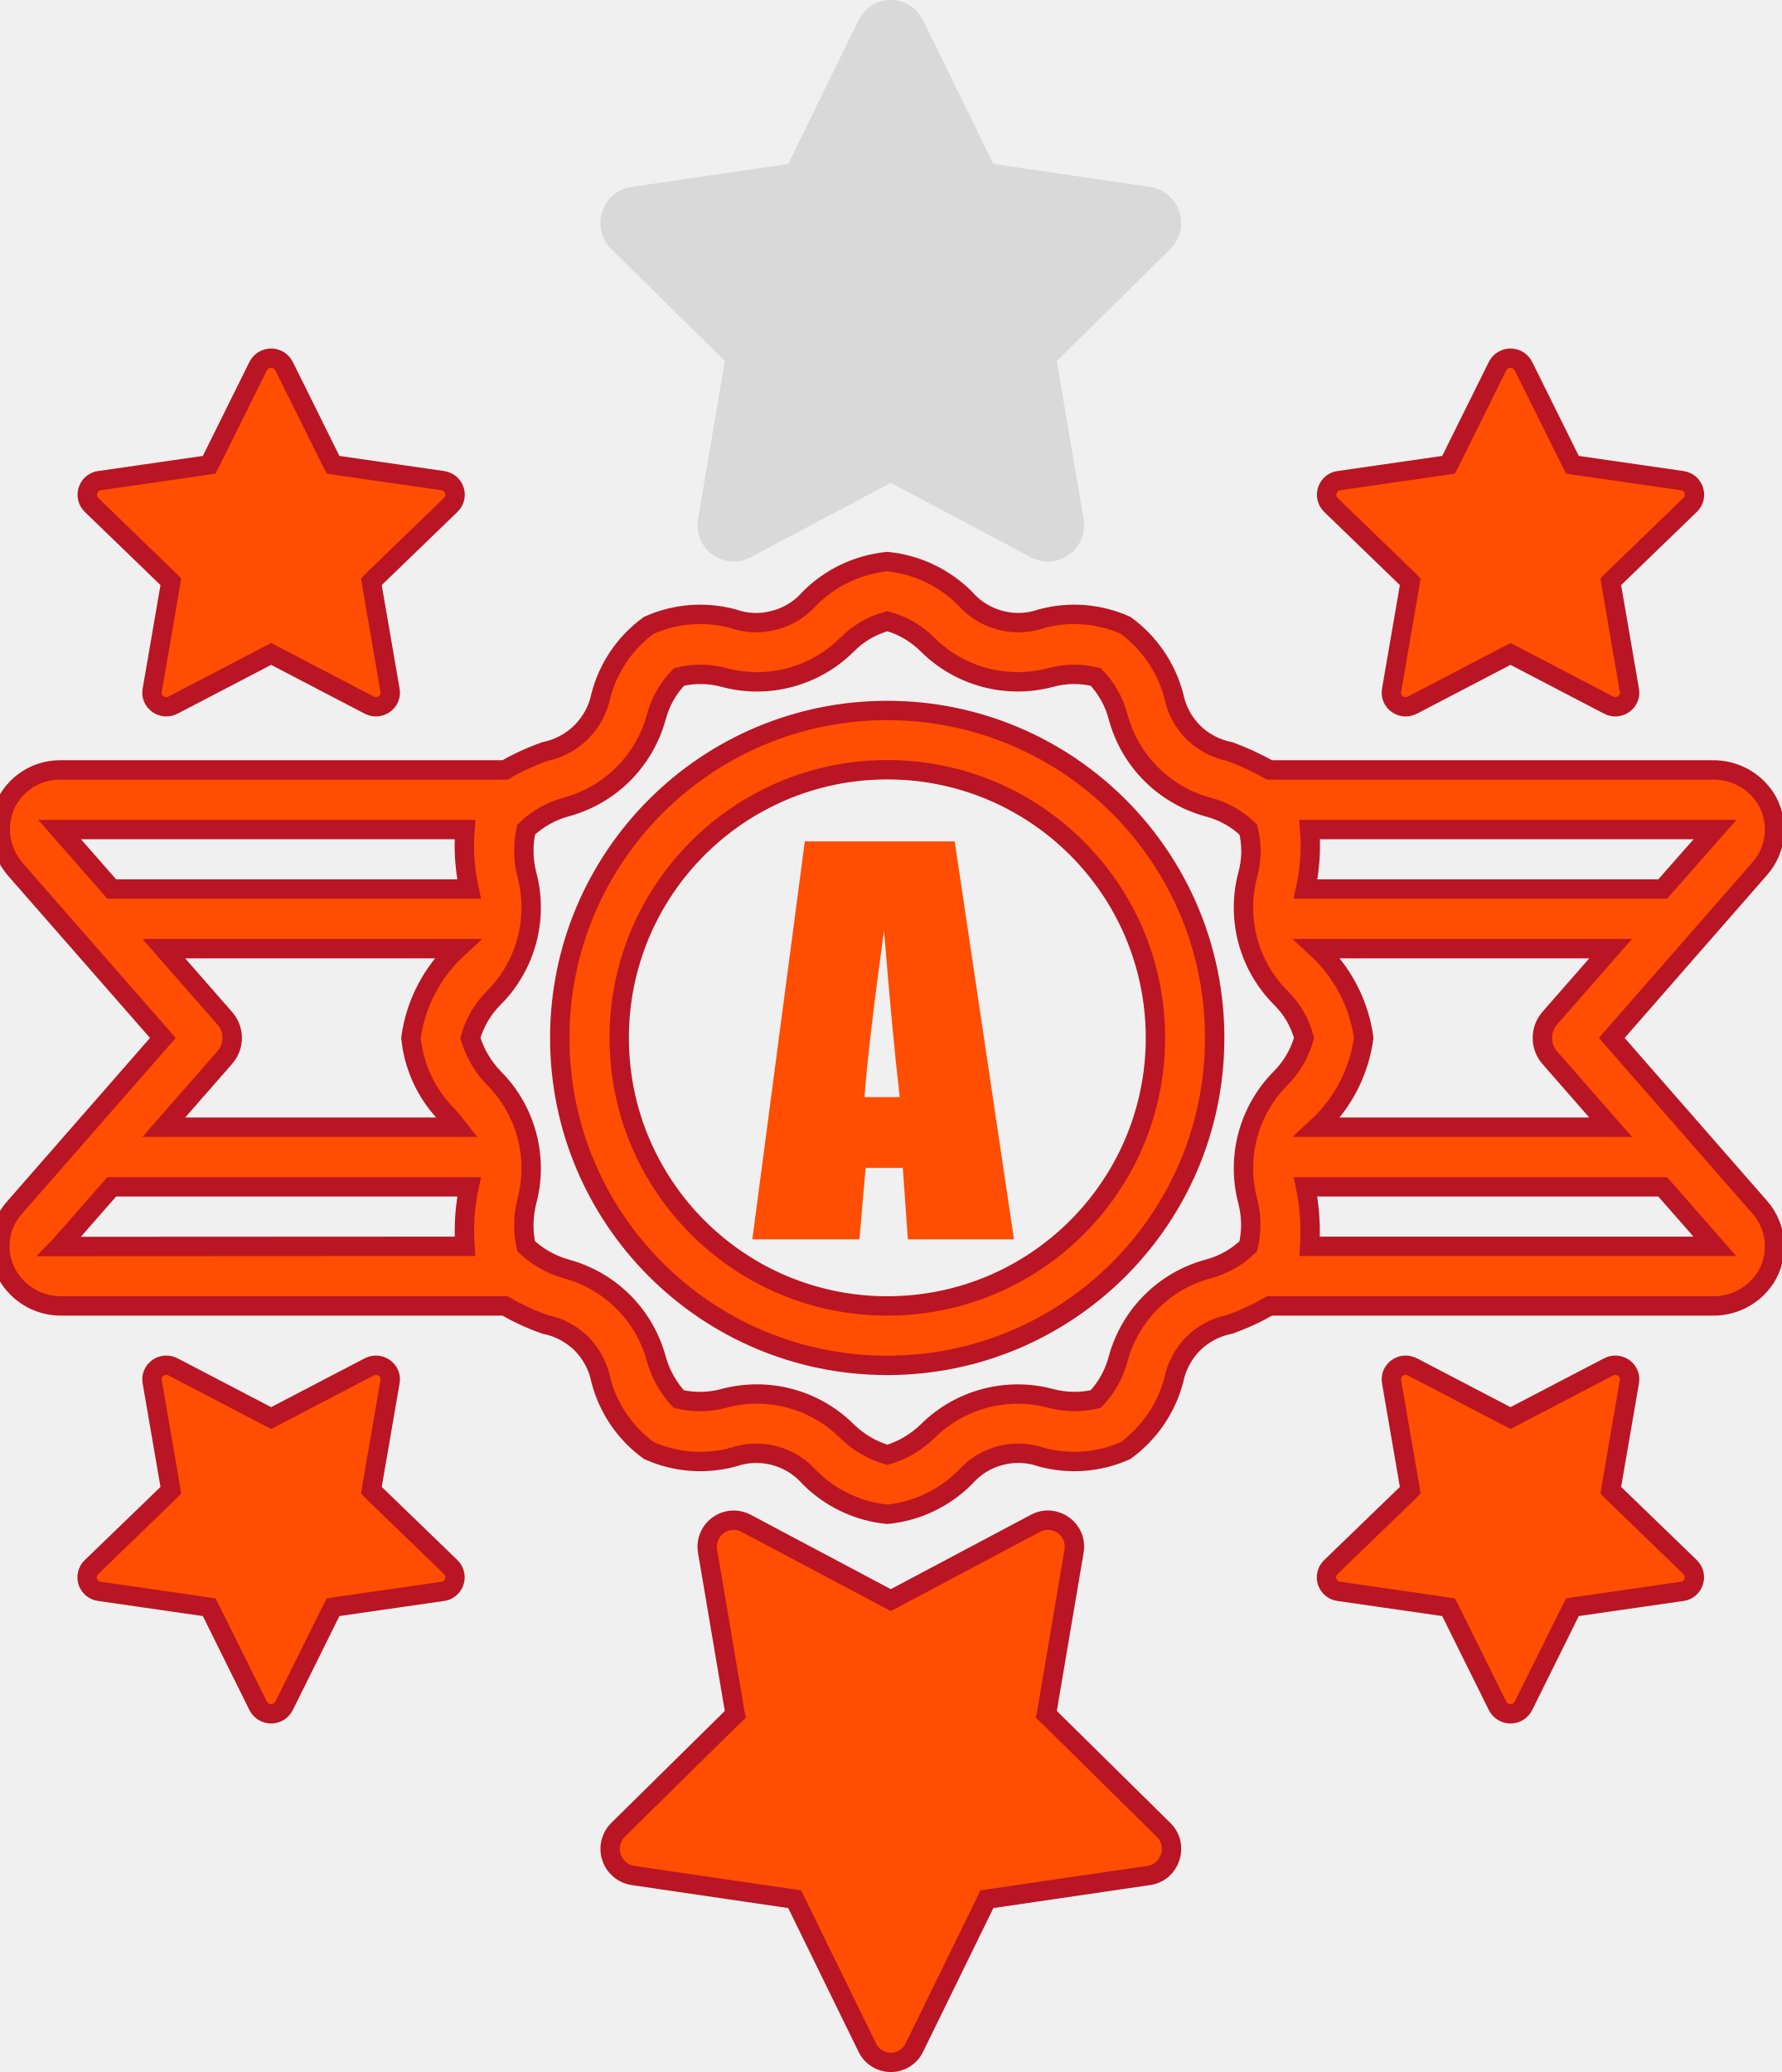
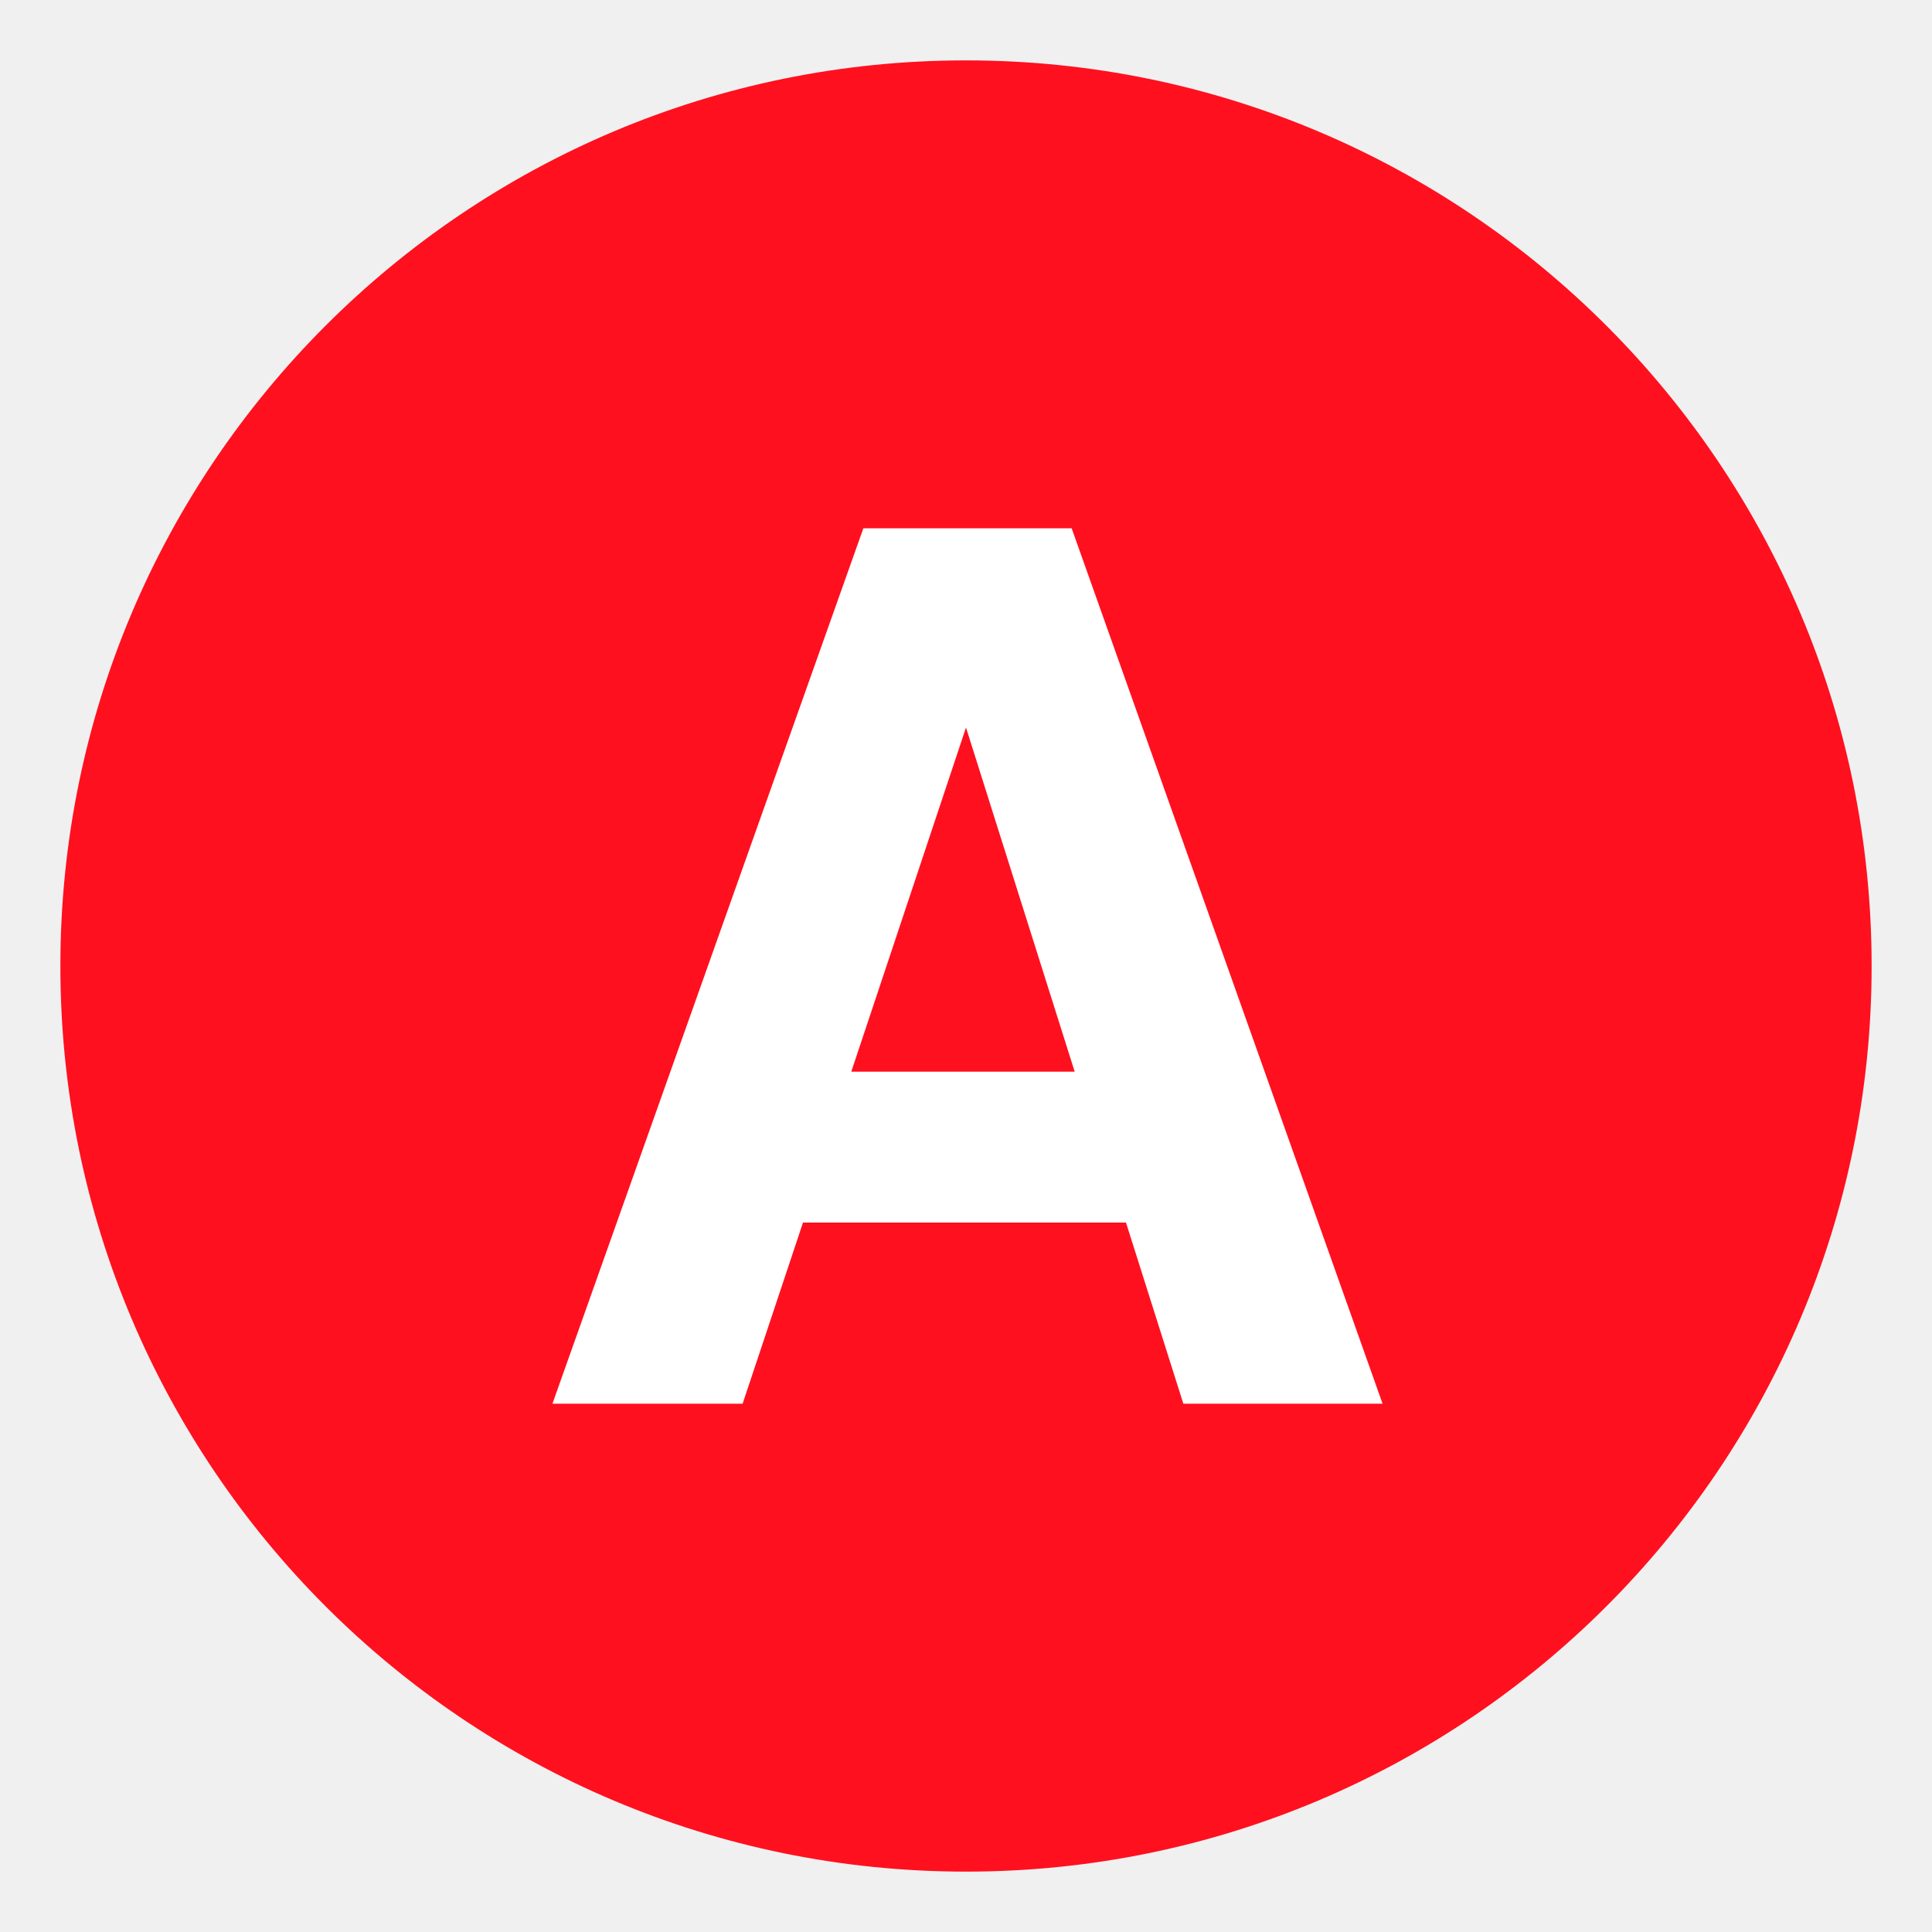
- <svg xmlns="http://www.w3.org/2000/svg" fill="none" viewBox="0 0 92 107">
-   <path d="M45.82 36.69a16.9 16.9 0 10-.01 33.82 16.9 16.9 0 00.01-33.82Zm0 30.75a13.84 13.84 0 110-27.69 13.84 13.84 0 010 27.69Zm45.05-5.1-7.64-8.74 7.64-8.74a3.05 3.05 0 00.29-3.66 3.2 3.2 0 00-2.73-1.44H65.56q-1-.56-2.06-.95a3.7 3.7 0 01-1.89-1 3.7 3.7 0 01-1-1.89 6.6 6.6 0 00-2.49-3.63 6.5 6.5 0 00-4.34-.34 3.6 3.6 0 01-2.13.08 3.6 3.6 0 01-1.81-1.12A6.6 6.6 0 0045.82 29a6.6 6.6 0 00-4.02 1.91q-.74.84-1.82 1.12a3.6 3.6 0 01-2.13-.08 6.5 6.5 0 00-4.34.34 6.5 6.5 0 00-2.48 3.63 3.7 3.7 0 01-2.89 2.89q-1.08.38-2.06.95h-23a3.1 3.1 0 00-2.95 2.19 3.2 3.2 0 00.72 3.01l7.56 8.64-7.64 8.74A3 3 0 00.48 66c.6.92 1.63 1.46 2.73 1.44h22.87q.98.57 2.06.95c.71.14 1.37.49 1.89 1 .51.52.86 1.18 1 1.89a6.5 6.5 0 002.48 3.63c1.37.61 2.9.73 4.35.34a3.65 3.65 0 013.94 1.04 6.6 6.6 0 004.02 1.91 6.6 6.6 0 004.02-1.91 3.6 3.6 0 011.81-1.12 3.6 3.6 0 012.13.08c1.44.39 2.98.27 4.34-.34a6.6 6.6 0 002.49-3.63c.14-.71.49-1.37 1-1.89a3.7 3.7 0 011.89-1q1.07-.38 2.06-.95h22.86A3.2 3.2 0 0091.16 66a3.05 3.05 0 00-.29-3.66Zm-2.31-19.5-2.7 3.07H67.42q.33-1.52.21-3.07zm-8.54 11.77 3.15 3.6H68.02a7.7 7.7 0 002.4-4.61 7.7 7.7 0 00-2.4-4.61h15.15l-3.15 3.6c-.5.58-.5 1.44 0 2.02Zm-56.89 3.01q.28.32.49.59H8.46l3.15-3.6c.51-.58.51-1.44 0-2.02l-3.15-3.6h15.16a7.7 7.7 0 00-2.4 4.61 6.6 6.6 0 001.91 4.02ZM5.77 45.91l-2.69-3.07h20.93q-.12 1.55.21 3.07zm-2.7 18.46.01-.01 2.69-3.07h18.45a11 11 0 00-.21 3.07zm54.67 5.8q-.31 1.18-1.16 2.08-1.17.27-2.34-.04a6.6 6.6 0 00-6.32 1.68 5 5 0 01-2.1 1.24 5 5 0 01-2.1-1.24 6.6 6.6 0 00-6.33-1.68c-.76.21-1.57.22-2.34.04a5 5 0 01-1.16-2.08 6.6 6.6 0 00-4.64-4.64 5 5 0 01-2.08-1.17 5 5 0 01.04-2.34 6.6 6.6 0 00-1.68-6.32 5 5 0 01-1.24-2.1q.34-1.21 1.24-2.1a6.6 6.6 0 001.68-6.32 5 5 0 01-.04-2.34q.9-.85 2.08-1.17a6.6 6.6 0 004.64-4.64q.32-1.19 1.17-2.07a4.6 4.6 0 012.34.03c2.25.6 4.66-.04 6.32-1.68a4.6 4.6 0 012.1-1.23c.79.21 1.52.64 2.1 1.23a6.6 6.6 0 006.32 1.68 4.6 4.6 0 012.34-.03q.85.88 1.16 2.07a6.6 6.6 0 004.65 4.65c.77.2 1.49.6 2.07 1.16q.29 1.17-.03 2.34a6.6 6.6 0 001.68 6.32q.9.88 1.23 2.1-.34 1.21-1.23 2.1a6.6 6.6 0 00-1.68 6.32q.3 1.17.03 2.34-.88.85-2.07 1.17a6.6 6.6 0 00-4.65 4.64Zm9.89-5.81q.1-1.55-.21-3.07h18.44l2.69 3.07z" fill="#FF4D01" stroke="#B91524" mask="url(#path-1-inside-1_2048_41)" />
-   <path d="M49.3 43.45 52.36 64h-5.48l-.26-3.69H44.7L44.38 64h-5.53l2.71-20.55zm-2.84 13.21q-.4-3.5-.81-8.62-.81 5.9-1.01 8.62z" fill="#FF4D01" />
-   <path d="M13.33 18.91a.75.75 0 011.34 0l2.41 4.86.12.23.26.04 5.4.78c.62.09.85.83.42 1.25l-3.91 3.78-.19.19.04.26.92 5.34c.11.59-.52 1.06-1.08.77l-4.83-2.52-.23-.12-.23.12-4.83 2.52c-.56.29-1.19-.18-1.08-.77l.92-5.34.04-.26-.19-.19-3.91-3.78a.74.74 0 01.31-1.23l.11-.02 5.4-.78.26-.04.12-.23zm64 0a.75.75 0 011.34 0l2.41 4.86.12.23.26.04 5.4.78c.62.09.85.83.42 1.25l-3.91 3.78-.19.19.04.26.92 5.34c.11.59-.52 1.06-1.08.77l-4.83-2.52-.23-.12-.23.12-4.83 2.52c-.56.29-1.19-.18-1.08-.77l.92-5.34.04-.26-.19-.19-3.91-3.78a.74.74 0 01.31-1.23l.11-.02 5.4-.78.26-.04.12-.23z" fill="#FF4D01" stroke="#B91524" />
-   <path d="M44.78 1.27a1.35 1.35 0 012.44 0l3.63 7.42.11.23.26.04 8.11 1.19a1.39 1.39 0 01.75 2.36l-5.86 5.78-.19.18.05.26 1.38 8.15a1.37 1.37 0 01-1.98 1.46l-7.25-3.85-.23-.12-.23.12-7.25 3.85c-1 .52-2.18-.32-1.98-1.46l1.38-8.15.05-.26-.19-.18-5.86-5.78c-.82-.8-.36-2.2.75-2.36l8.11-1.19.26-.04.11-.23z" fill="#D9D9D9" stroke="#D9D9D9" />
-   <path d="M78.67 88.09a.75.75 0 01-1.34 0l-2.41-4.86-.12-.23-.26-.04-5.4-.78a.73.73 0 01-.42-1.25l3.91-3.78.19-.19-.04-.26-.92-5.34c-.11-.59.52-1.06 1.08-.77l4.83 2.52.23.12.23-.12 4.83-2.52c.56-.29 1.19.18 1.08.77l-.92 5.34-.04.26.19.19 3.91 3.78a.74.74 0 01-.31 1.23l-.11.02-5.4.78-.26.04-.12.23zm-64 0a.75.75 0 01-1.34 0l-2.41-4.86-.12-.23-.26-.04-5.4-.78a.73.73 0 01-.42-1.25l3.91-3.78.19-.19-.04-.26-.92-5.34c-.11-.59.52-1.06 1.08-.77l4.83 2.52.23.12.23-.12 4.83-2.52c.56-.29 1.19.18 1.08.77l-.92 5.34-.04.26.19.19 3.91 3.78a.74.74 0 01-.31 1.23l-.11.02-5.4.78-.26.04-.12.23zm32.55 17.64a1.35 1.35 0 01-2.44 0l-3.63-7.42-.11-.23-.26-.04-8.11-1.19a1.39 1.39 0 01-.75-2.36l5.86-5.78.19-.18-.05-.26-1.38-8.15a1.37 1.37 0 011.98-1.46l7.25 3.85.23.12.23-.12 7.25-3.85c1-.52 2.18.32 1.98 1.46l-1.38 8.15-.05.26.19.18 5.86 5.78c.82.8.36 2.2-.75 2.36l-8.11 1.19-.26.04-.11.23z" fill="#FF4D01" stroke="#B91524" />
+ <svg xmlns="http://www.w3.org/2000/svg" viewBox="0 0 64 64" aria-hidden="true" class="iconify iconify--emojione">
+   <g stroke-width="0" />
+   <g stroke-linecap="round" stroke-linejoin="round" />
+   <circle cx="32" cy="32" r="30" fill="#ff101f" />
+   <path d="M28.6 17.5h6.9l10.3 29h-6.6l-1.9-6H26.6l-2 6h-6.3zm-.4 18h7.4L32 24.1z" fill="#fff" />
</svg>
